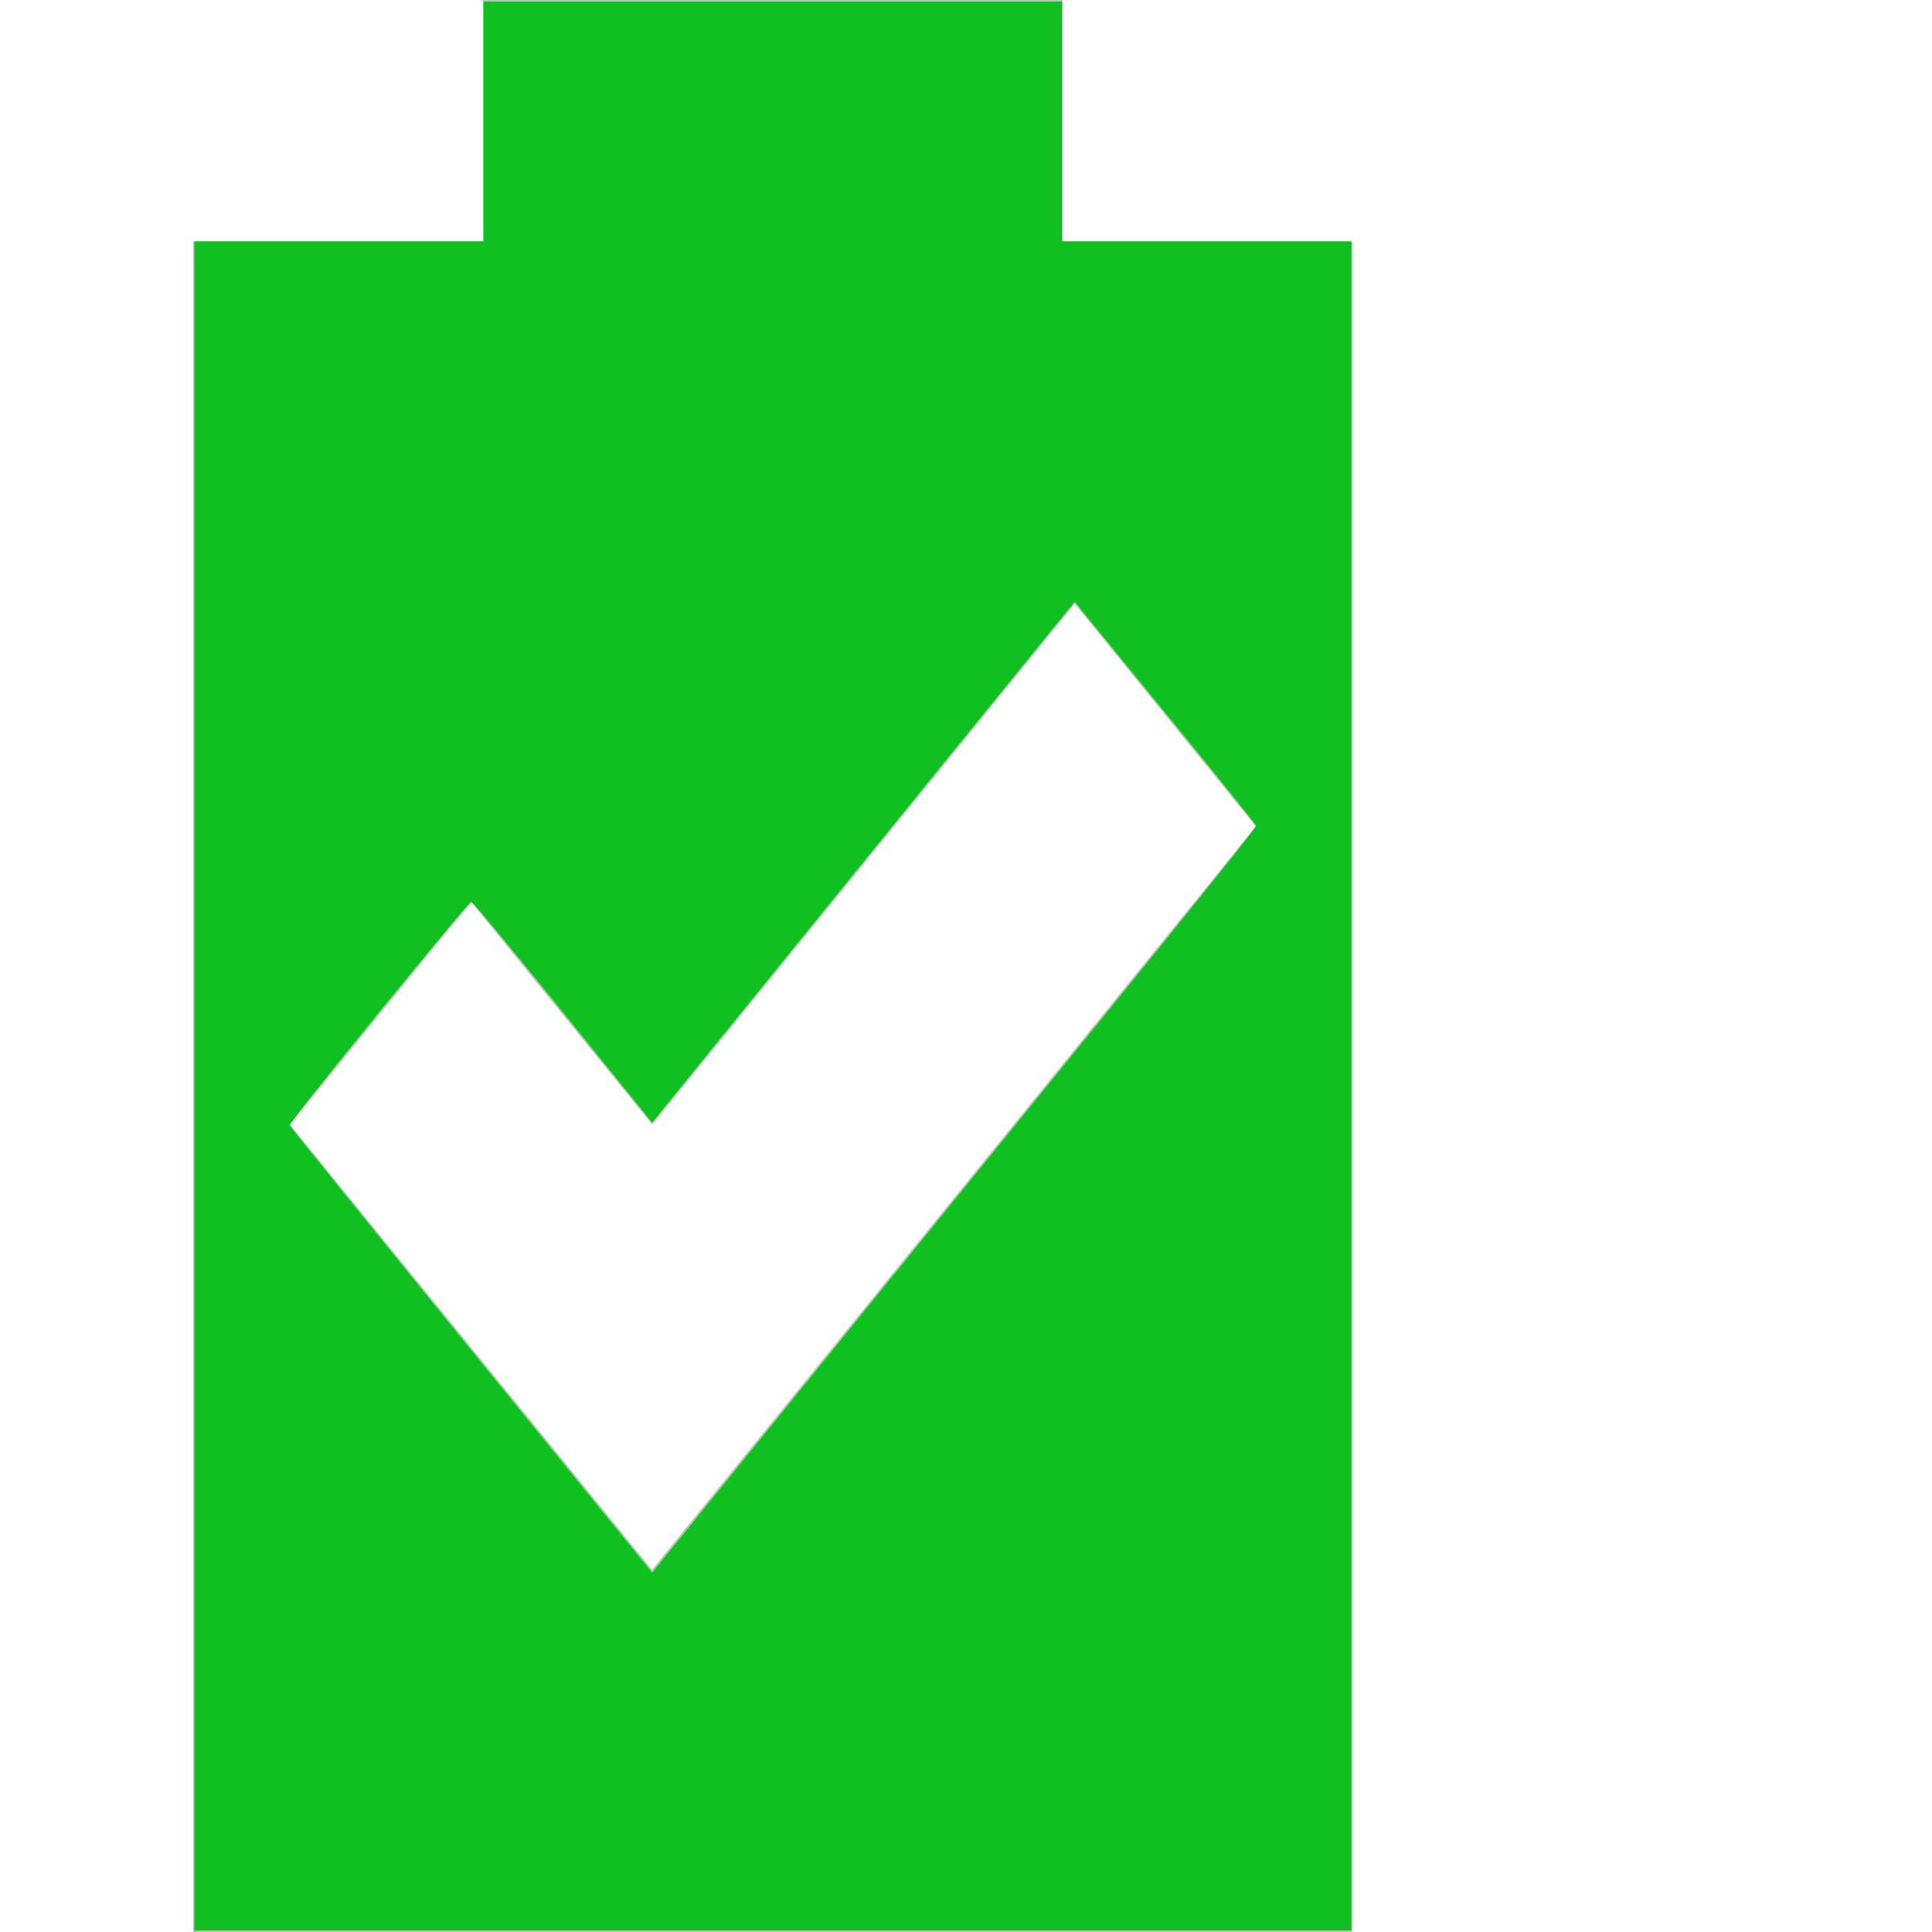
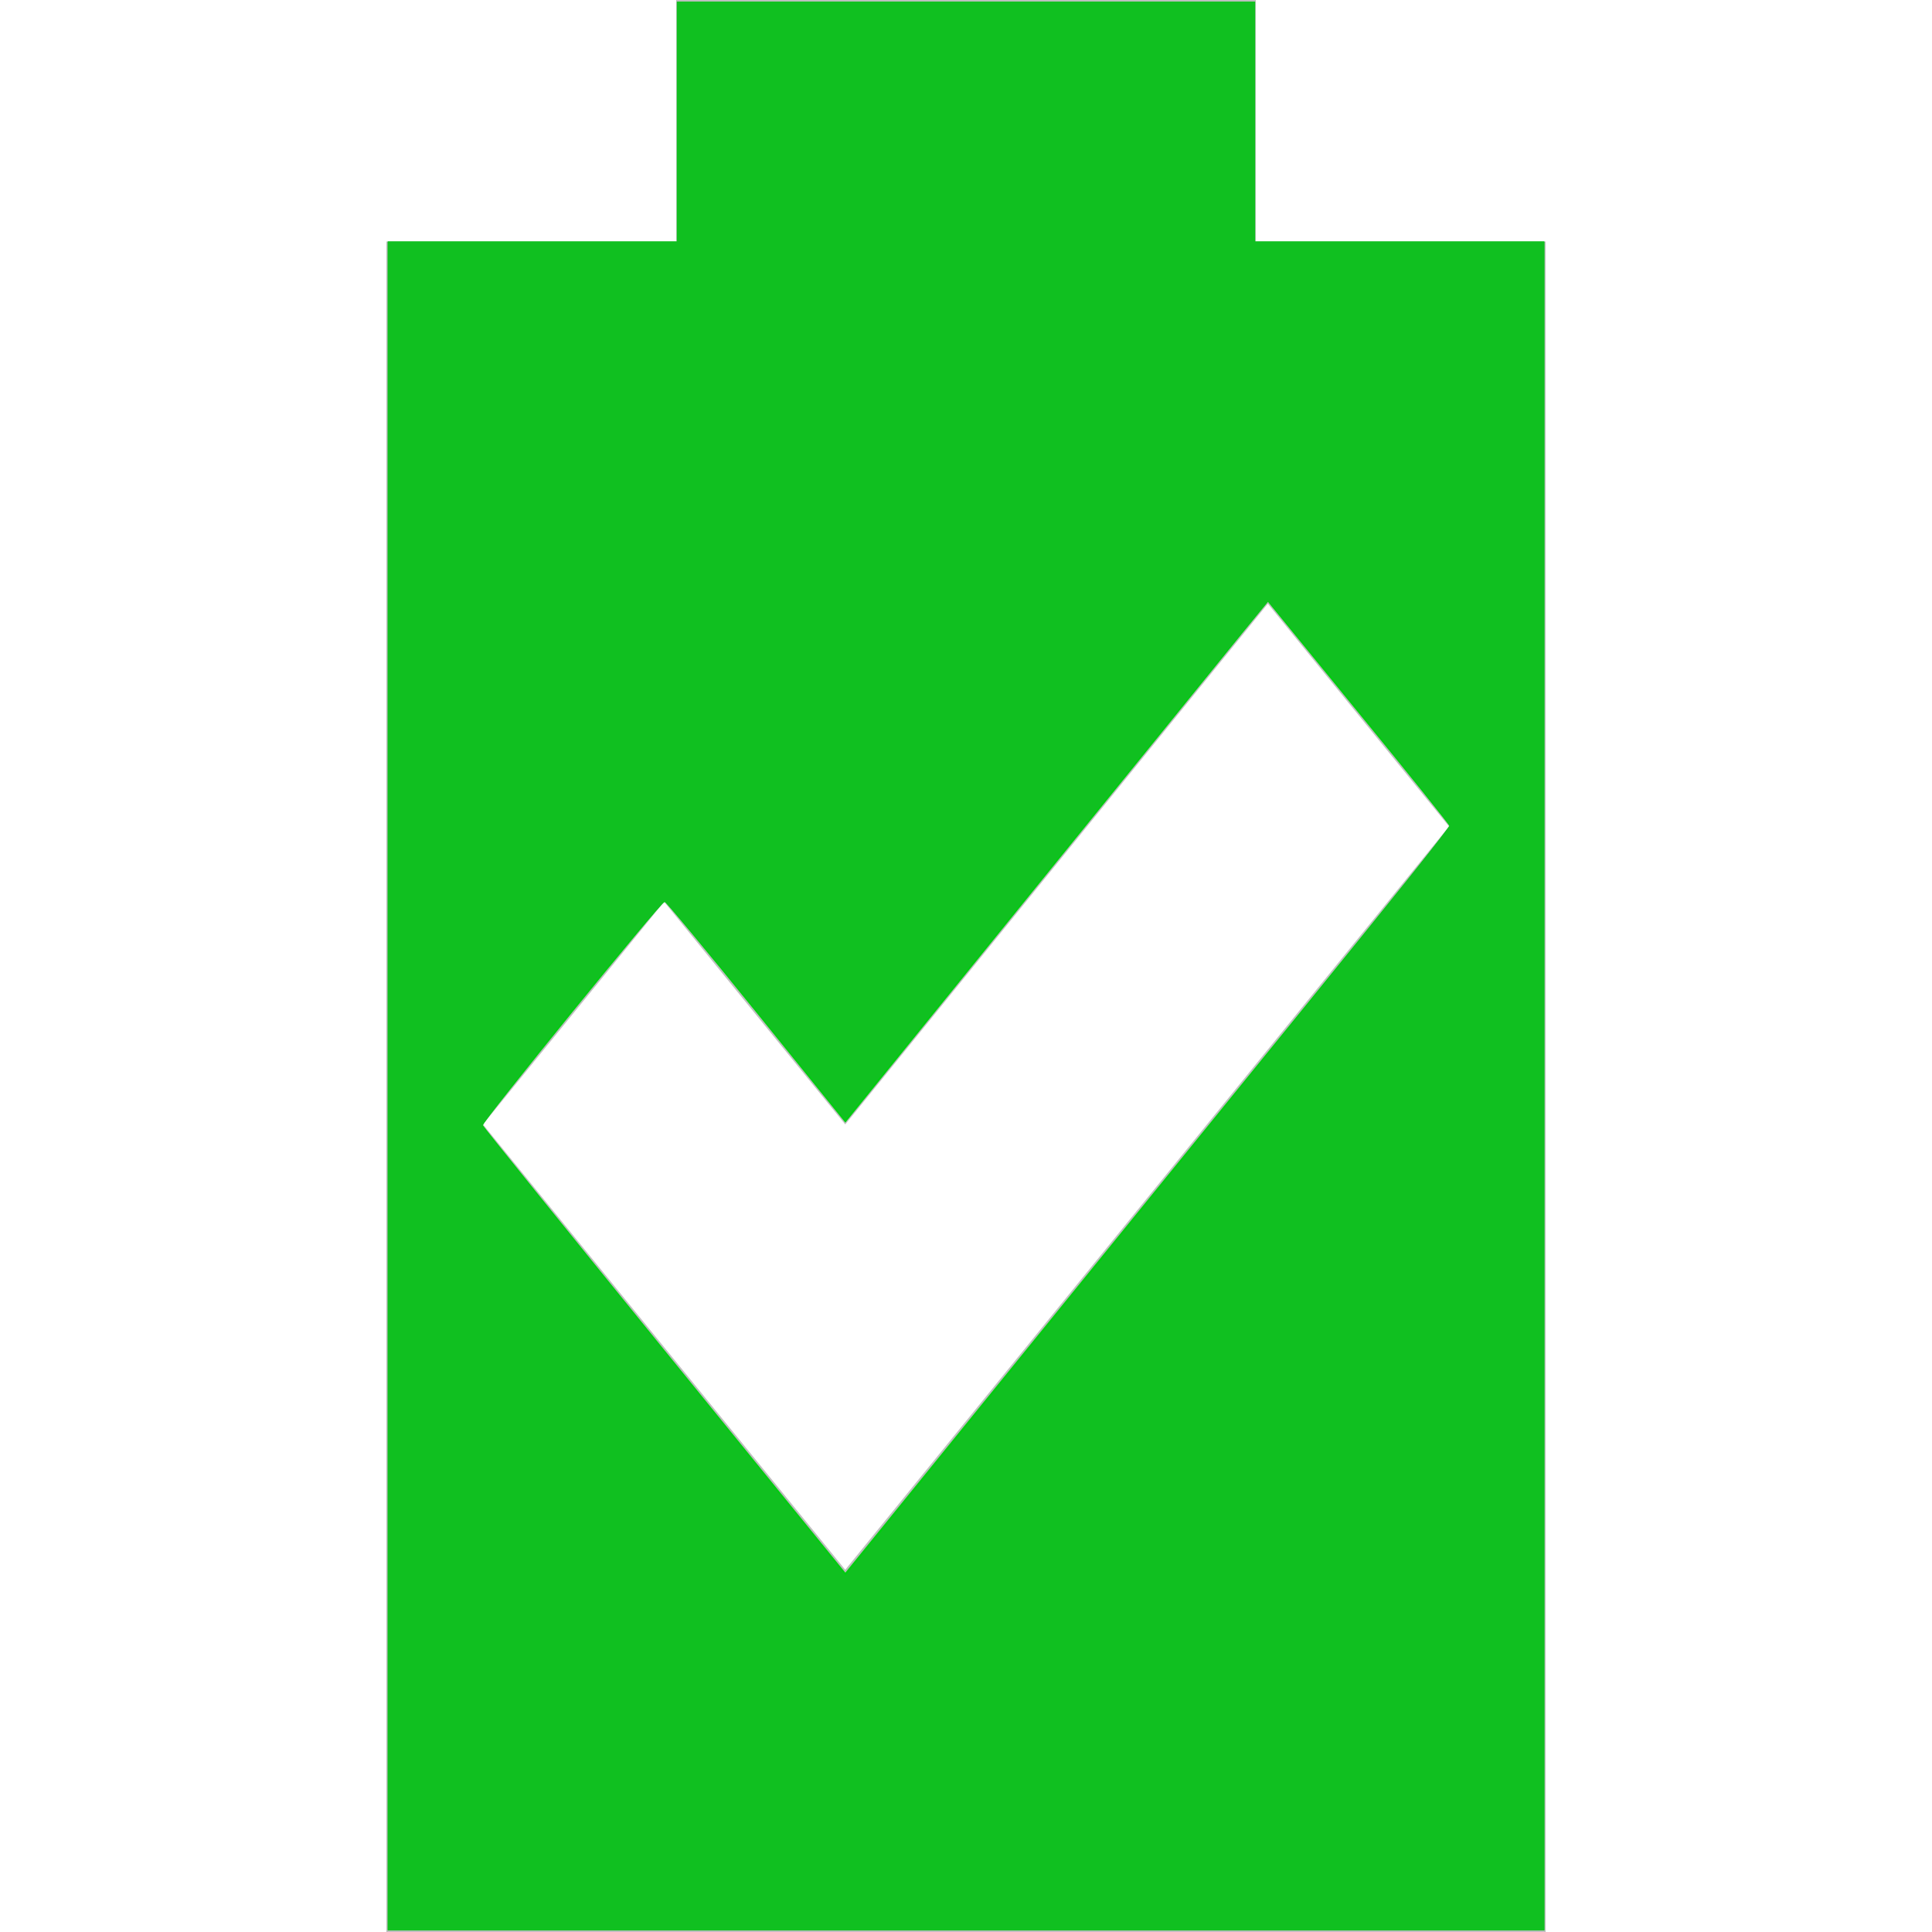
<svg xmlns="http://www.w3.org/2000/svg" viewBox="0 0 16 16" version="1.1" id="svg4">
  <defs id="defs8" />
-   <g transform="scale(0.8,1)">
+   <g transform="translate(1.6,0) scale(0.8,1)">
    <path d="m 5 0 l 0 2 l -3 0 l 0 14 l 12 0 l 0 -14 l -3 0 l 0 -2 l -6 0 z m 6.125 5 l 1.875 1.844 l -6.25 6.156 c -1.282 -1.262 -2.468 -2.425 -3.75 -3.688 l 1.875 -1.844 l 1.875 1.844 l 4.375 -4.313 z" style="fill:#bebebe;fill-opacity:1" id="path2" />
    <path style="fill:#00cc10;stroke-width:0.027;fill-opacity:1" d="M 2.014,8.993 V 2 H 3.51 5.007 V 1.007 0.014 H 8 10.993 V 1.007 2 h 1.497 1.497 V 8.993 15.986 H 8 2.014 Z M 11.503,8.34 c 0.827,-0.814 1.503,-1.488 1.503,-1.497 0,-0.01 -0.423,-0.432 -0.941,-0.938 L 11.126,4.984 10.862,5.242 C 10.717,5.384 9.733,6.354 8.675,7.398 L 6.751,9.297 5.828,8.383 C 5.321,7.881 4.894,7.469 4.88,7.469 c -0.036,0 -1.891,1.825 -1.881,1.85 0.004,0.011 0.85,0.849 1.88,1.863 l 1.872,1.842 1.625,-1.603 C 9.269,10.54 10.677,9.153 11.503,8.34 Z" id="path835" />
    <path style="fill:#10c020;fill-opacity:1;stroke-width:0.027" d="M 2.014,8.993 V 2 H 3.51 5.007 V 1.007 0.014 H 8 10.993 V 1.007 2 h 1.497 1.497 V 8.993 15.986 H 8 2.014 Z M 11.735,8.126 c 0.7,-0.696 1.272,-1.278 1.272,-1.293 0,-0.032 -1.848,-1.853 -1.88,-1.853 -0.012,0 -0.723,0.692 -1.581,1.537 C 8.688,7.363 7.708,8.329 7.368,8.664 L 6.75,9.273 5.836,8.371 C 5.334,7.875 4.905,7.469 4.883,7.469 c -0.072,0 -1.889,1.788 -1.889,1.859 0,0.008 0.846,0.848 1.879,1.868 l 1.879,1.854 1.855,-1.83 C 9.628,10.215 11.035,8.822 11.735,8.126 Z" id="path837" />
  </g>
</svg>
